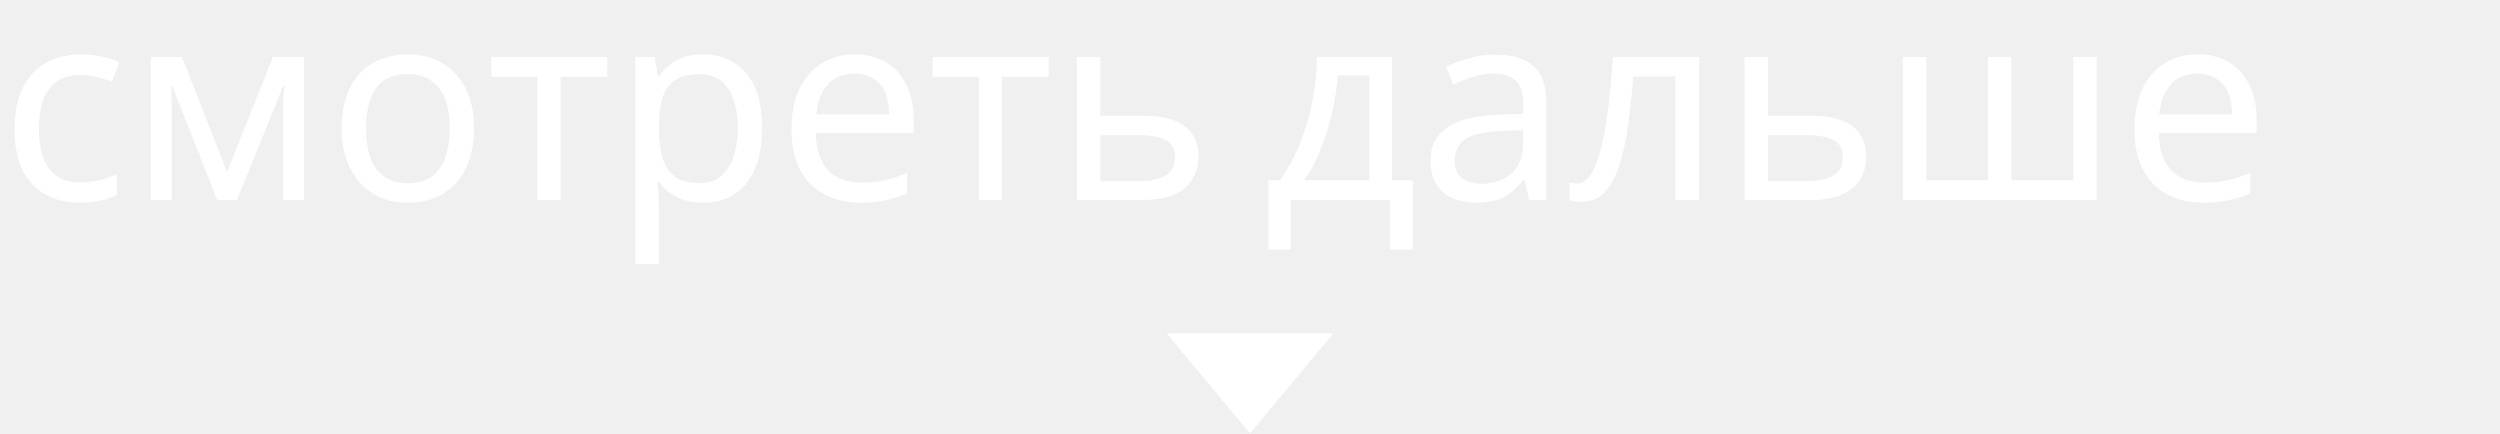
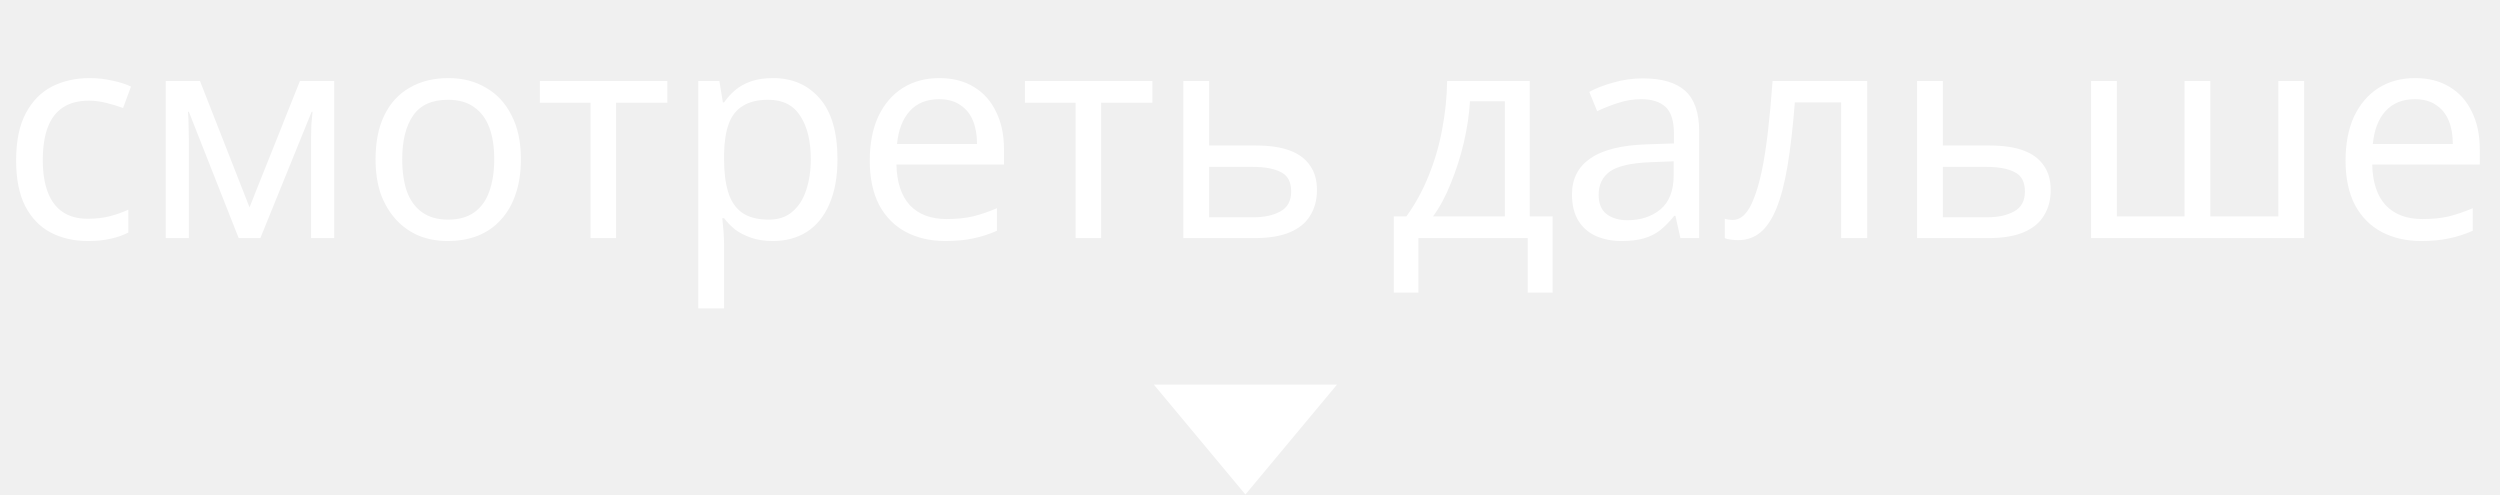
- <svg xmlns="http://www.w3.org/2000/svg" width="300" height="52" viewBox="0 0 300 52" fill="none">
-   <path d="M9.6 24.32C8.085 24.32 6.731 24.011 5.536 23.392C4.363 22.773 3.435 21.813 2.752 20.512C2.091 19.211 1.76 17.547 1.76 15.52C1.76 13.408 2.112 11.691 2.816 10.368C3.52 9.045 4.469 8.075 5.664 7.456C6.88 6.837 8.256 6.528 9.792 6.528C10.667 6.528 11.509 6.624 12.32 6.816C13.131 6.987 13.792 7.2 14.304 7.456L13.44 9.792C12.928 9.6 12.331 9.419 11.648 9.248C10.965 9.077 10.325 8.992 9.728 8.992C8.576 8.992 7.627 9.237 6.88 9.728C6.133 10.219 5.579 10.944 5.216 11.904C4.853 12.864 4.672 14.059 4.672 15.488C4.672 16.853 4.853 18.016 5.216 18.976C5.579 19.936 6.123 20.661 6.848 21.152C7.573 21.643 8.48 21.888 9.568 21.888C10.507 21.888 11.328 21.792 12.032 21.6C12.757 21.408 13.419 21.173 14.016 20.896V23.392C13.44 23.691 12.8 23.915 12.096 24.064C11.413 24.235 10.581 24.32 9.6 24.32ZM36.495 6.848V24H33.967V13.056C33.967 12.608 33.978 12.139 33.999 11.648C34.042 11.157 34.084 10.677 34.127 10.208H34.031L28.431 24H26.063L20.623 10.208H20.527C20.57 10.677 20.591 11.157 20.591 11.648C20.612 12.139 20.623 12.64 20.623 13.152V24H18.095V6.848H21.839L27.247 20.64L32.751 6.848H36.495ZM56.882 15.392C56.882 16.821 56.69 18.091 56.306 19.2C55.943 20.288 55.41 21.216 54.706 21.984C54.023 22.752 53.181 23.339 52.178 23.744C51.197 24.128 50.098 24.32 48.882 24.32C47.751 24.32 46.706 24.128 45.746 23.744C44.786 23.339 43.954 22.752 43.25 21.984C42.546 21.216 41.991 20.288 41.586 19.2C41.202 18.091 41.01 16.821 41.01 15.392C41.01 13.493 41.33 11.893 41.97 10.592C42.61 9.269 43.527 8.267 44.722 7.584C45.917 6.88 47.335 6.528 48.978 6.528C50.535 6.528 51.901 6.88 53.074 7.584C54.269 8.267 55.197 9.269 55.858 10.592C56.541 11.893 56.882 13.493 56.882 15.392ZM43.922 15.392C43.922 16.736 44.093 17.909 44.434 18.912C44.797 19.893 45.351 20.651 46.098 21.184C46.845 21.717 47.794 21.984 48.946 21.984C50.098 21.984 51.047 21.717 51.794 21.184C52.541 20.651 53.085 19.893 53.426 18.912C53.789 17.909 53.97 16.736 53.97 15.392C53.97 14.027 53.789 12.864 53.426 11.904C53.063 10.944 52.509 10.208 51.762 9.696C51.037 9.163 50.087 8.896 48.914 8.896C47.165 8.896 45.895 9.472 45.106 10.624C44.317 11.776 43.922 13.365 43.922 15.392ZM72.873 9.216H67.272V24H64.489V9.216H58.953V6.848H72.873V9.216ZM84.411 6.528C86.523 6.528 88.219 7.264 89.499 8.736C90.801 10.208 91.451 12.427 91.451 15.392C91.451 17.333 91.153 18.976 90.555 20.32C89.979 21.643 89.158 22.645 88.091 23.328C87.046 23.989 85.809 24.32 84.379 24.32C83.505 24.32 82.726 24.203 82.043 23.968C81.361 23.733 80.774 23.435 80.283 23.072C79.814 22.688 79.409 22.272 79.067 21.824H78.875C78.918 22.187 78.961 22.645 79.003 23.2C79.046 23.755 79.067 24.235 79.067 24.64V31.68H76.251V6.848H78.555L78.939 9.184H79.067C79.409 8.693 79.814 8.245 80.283 7.84C80.774 7.435 81.35 7.115 82.011 6.88C82.694 6.645 83.494 6.528 84.411 6.528ZM83.899 8.896C82.747 8.896 81.819 9.12 81.115 9.568C80.411 9.995 79.899 10.645 79.579 11.52C79.259 12.395 79.089 13.504 79.067 14.848V15.392C79.067 16.8 79.217 17.995 79.515 18.976C79.814 19.957 80.315 20.704 81.019 21.216C81.745 21.728 82.726 21.984 83.963 21.984C85.009 21.984 85.862 21.696 86.523 21.12C87.206 20.544 87.707 19.765 88.027 18.784C88.369 17.781 88.539 16.64 88.539 15.36C88.539 13.397 88.155 11.829 87.387 10.656C86.641 9.483 85.478 8.896 83.899 8.896ZM102.563 6.528C104.035 6.528 105.293 6.848 106.339 7.488C107.405 8.128 108.216 9.035 108.771 10.208C109.347 11.36 109.635 12.715 109.635 14.272V15.968H97.891C97.933 17.909 98.424 19.392 99.363 20.416C100.323 21.419 101.656 21.92 103.363 21.92C104.451 21.92 105.411 21.824 106.243 21.632C107.096 21.419 107.971 21.12 108.867 20.736V23.2C107.992 23.584 107.128 23.861 106.275 24.032C105.421 24.224 104.408 24.32 103.235 24.32C101.613 24.32 100.173 23.989 98.915 23.328C97.677 22.667 96.707 21.685 96.003 20.384C95.32 19.061 94.979 17.451 94.979 15.552C94.979 13.675 95.288 12.064 95.907 10.72C96.547 9.376 97.432 8.341 98.563 7.616C99.715 6.891 101.048 6.528 102.563 6.528ZM102.531 8.832C101.187 8.832 100.12 9.269 99.331 10.144C98.563 10.997 98.104 12.192 97.955 13.728H106.691C106.691 12.747 106.541 11.893 106.243 11.168C105.944 10.443 105.485 9.877 104.867 9.472C104.269 9.045 103.491 8.832 102.531 8.832ZM125.841 9.216H120.241V24H117.457V9.216H111.921V6.848H125.841V9.216ZM137.124 13.888C138.617 13.888 139.855 14.069 140.836 14.432C141.817 14.795 142.553 15.339 143.044 16.064C143.556 16.768 143.812 17.664 143.812 18.752C143.812 19.819 143.567 20.747 143.076 21.536C142.607 22.325 141.871 22.933 140.868 23.36C139.865 23.787 138.575 24 136.996 24H129.22V6.848H132.036V13.888H137.124ZM140.996 18.912C140.996 17.867 140.623 17.163 139.876 16.8C139.151 16.416 138.127 16.224 136.804 16.224H132.036V21.728H136.868C138.063 21.728 139.044 21.515 139.812 21.088C140.601 20.661 140.996 19.936 140.996 18.912ZM167.05 6.848V21.632H169.546V29.952H166.826V24H154.89V29.952H152.202V21.632H153.578C154.559 20.267 155.37 18.784 156.01 17.184C156.671 15.563 157.162 13.877 157.482 12.128C157.823 10.357 158.004 8.597 158.026 6.848H167.05ZM160.522 9.056C160.436 10.507 160.212 12.011 159.85 13.568C159.487 15.104 159.018 16.576 158.442 17.984C157.887 19.392 157.236 20.608 156.49 21.632H164.33V9.056H160.522ZM179.404 6.56C181.494 6.56 183.041 7.019 184.044 7.936C185.046 8.853 185.548 10.315 185.548 12.32V24H183.5L182.956 21.568H182.828C182.337 22.187 181.825 22.709 181.292 23.136C180.78 23.541 180.182 23.84 179.5 24.032C178.838 24.224 178.028 24.32 177.068 24.32C176.044 24.32 175.116 24.139 174.284 23.776C173.473 23.413 172.833 22.859 172.364 22.112C171.894 21.344 171.66 20.384 171.66 19.232C171.66 17.525 172.332 16.213 173.676 15.296C175.02 14.357 177.089 13.845 179.884 13.76L182.796 13.664V12.64C182.796 11.211 182.486 10.219 181.868 9.664C181.249 9.109 180.374 8.832 179.244 8.832C178.348 8.832 177.494 8.971 176.684 9.248C175.873 9.504 175.116 9.803 174.411 10.144L173.548 8.032C174.294 7.627 175.18 7.285 176.204 7.008C177.228 6.709 178.294 6.56 179.404 6.56ZM180.236 15.712C178.102 15.797 176.62 16.139 175.788 16.736C174.977 17.333 174.572 18.176 174.572 19.264C174.572 20.224 174.86 20.928 175.436 21.376C176.033 21.824 176.79 22.048 177.708 22.048C179.158 22.048 180.364 21.653 181.324 20.864C182.284 20.053 182.764 18.816 182.764 17.152V15.616L180.236 15.712ZM203.901 24H201.053V9.184H195.997C195.784 11.893 195.517 14.208 195.197 16.128C194.877 18.027 194.472 19.573 193.981 20.768C193.49 21.963 192.904 22.837 192.221 23.392C191.538 23.947 190.738 24.224 189.821 24.224C189.544 24.224 189.266 24.203 188.989 24.16C188.733 24.139 188.52 24.085 188.349 24V21.888C188.477 21.931 188.616 21.963 188.765 21.984C188.914 22.005 189.064 22.016 189.213 22.016C189.682 22.016 190.109 21.824 190.493 21.44C190.877 21.056 191.218 20.469 191.517 19.68C191.837 18.891 192.125 17.899 192.381 16.704C192.637 15.488 192.861 14.059 193.053 12.416C193.245 10.773 193.416 8.917 193.565 6.848H203.901V24ZM217.249 13.888C218.742 13.888 219.98 14.069 220.961 14.432C221.942 14.795 222.678 15.339 223.169 16.064C223.681 16.768 223.937 17.664 223.937 18.752C223.937 19.819 223.692 20.747 223.201 21.536C222.732 22.325 221.996 22.933 220.993 23.36C219.99 23.787 218.7 24 217.121 24H209.345V6.848H212.161V13.888H217.249ZM221.121 18.912C221.121 17.867 220.748 17.163 220.001 16.8C219.276 16.416 218.252 16.224 216.929 16.224H212.161V21.728H216.993C218.188 21.728 219.169 21.515 219.937 21.088C220.726 20.661 221.121 19.936 221.121 18.912ZM251.609 6.848V24H228.345V6.848H231.161V21.632H238.553V6.848H241.369V21.632H248.793V6.848H251.609ZM263.719 6.528C265.191 6.528 266.45 6.848 267.495 7.488C268.562 8.128 269.372 9.035 269.927 10.208C270.503 11.36 270.791 12.715 270.791 14.272V15.968H259.047C259.09 17.909 259.58 19.392 260.519 20.416C261.479 21.419 262.812 21.92 264.519 21.92C265.607 21.92 266.567 21.824 267.399 21.632C268.252 21.419 269.127 21.12 270.023 20.736V23.2C269.148 23.584 268.284 23.861 267.431 24.032C266.578 24.224 265.564 24.32 264.391 24.32C262.77 24.32 261.33 23.989 260.071 23.328C258.834 22.667 257.863 21.685 257.159 20.384C256.476 19.061 256.135 17.451 256.135 15.552C256.135 13.675 256.444 12.064 257.063 10.72C257.703 9.376 258.588 8.341 259.719 7.616C260.871 6.891 262.204 6.528 263.719 6.528ZM263.687 8.832C262.343 8.832 261.276 9.269 260.487 10.144C259.719 10.997 259.26 12.192 259.111 13.728H267.847C267.847 12.747 267.698 11.893 267.399 11.168C267.1 10.443 266.642 9.877 266.023 9.472C265.426 9.045 264.647 8.832 263.687 8.832Z" fill="white" />
-   <path d="M150 52L140 40H160L150 52Z" fill="white" />
+ <svg xmlns="http://www.w3.org/2000/svg" width="273" height="54" viewBox="0 0 273 54" fill="none">
+   <path d="M9.6 26.32C8.085 26.32 6.731 26.011 5.536 25.392C4.363 24.773 3.435 23.813 2.752 22.512C2.091 21.211 1.76 19.547 1.76 17.52C1.76 15.408 2.112 13.691 2.816 12.368C3.52 11.045 4.469 10.075 5.664 9.456C6.88 8.837 8.256 8.528 9.792 8.528C10.667 8.528 11.509 8.624 12.32 8.816C13.131 8.987 13.792 9.2 14.304 9.456L13.44 11.792C12.928 11.6 12.331 11.419 11.648 11.248C10.965 11.077 10.325 10.992 9.728 10.992C8.576 10.992 7.627 11.237 6.88 11.728C6.133 12.219 5.579 12.944 5.216 13.904C4.853 14.864 4.672 16.059 4.672 17.488C4.672 18.853 4.853 20.016 5.216 20.976C5.579 21.936 6.123 22.661 6.848 23.152C7.573 23.643 8.48 23.888 9.568 23.888C10.507 23.888 11.328 23.792 12.032 23.6C12.757 23.408 13.419 23.173 14.016 22.896V25.392C13.44 25.691 12.8 25.915 12.096 26.064C11.413 26.235 10.581 26.32 9.6 26.32ZM36.495 8.848V26H33.967V15.056C33.967 14.608 33.978 14.139 33.999 13.648C34.042 13.157 34.084 12.677 34.127 12.208H34.031L28.431 26H26.063L20.623 12.208H20.527C20.57 12.677 20.591 13.157 20.591 13.648C20.612 14.139 20.623 14.64 20.623 15.152V26H18.095V8.848H21.839L27.247 22.64L32.751 8.848H36.495ZM56.882 17.392C56.882 18.821 56.69 20.091 56.306 21.2C55.943 22.288 55.41 23.216 54.706 23.984C54.023 24.752 53.181 25.339 52.178 25.744C51.197 26.128 50.098 26.32 48.882 26.32C47.751 26.32 46.706 26.128 45.746 25.744C44.786 25.339 43.954 24.752 43.25 23.984C42.546 23.216 41.991 22.288 41.586 21.2C41.202 20.091 41.01 18.821 41.01 17.392C41.01 15.493 41.33 13.893 41.97 12.592C42.61 11.269 43.527 10.267 44.722 9.584C45.917 8.88 47.335 8.528 48.978 8.528C50.535 8.528 51.901 8.88 53.074 9.584C54.269 10.267 55.197 11.269 55.858 12.592C56.541 13.893 56.882 15.493 56.882 17.392ZM43.922 17.392C43.922 18.736 44.093 19.909 44.434 20.912C44.797 21.893 45.351 22.651 46.098 23.184C46.845 23.717 47.794 23.984 48.946 23.984C50.098 23.984 51.047 23.717 51.794 23.184C52.541 22.651 53.085 21.893 53.426 20.912C53.789 19.909 53.97 18.736 53.97 17.392C53.97 16.027 53.789 14.864 53.426 13.904C53.063 12.944 52.509 12.208 51.762 11.696C51.037 11.163 50.087 10.896 48.914 10.896C47.165 10.896 45.895 11.472 45.106 12.624C44.317 13.776 43.922 15.365 43.922 17.392ZM72.873 11.216H67.272V26H64.489V11.216H58.953V8.848H72.873V11.216ZM84.411 8.528C86.523 8.528 88.219 9.264 89.499 10.736C90.801 12.208 91.451 14.427 91.451 17.392C91.451 19.333 91.153 20.976 90.555 22.32C89.979 23.643 89.158 24.645 88.091 25.328C87.046 25.989 85.809 26.32 84.379 26.32C83.505 26.32 82.726 26.203 82.043 25.968C81.361 25.733 80.774 25.435 80.283 25.072C79.814 24.688 79.409 24.272 79.067 23.824H78.875C78.918 24.187 78.961 24.645 79.003 25.2C79.046 25.755 79.067 26.235 79.067 26.64V33.68H76.251V8.848H78.555L78.939 11.184H79.067C79.409 10.693 79.814 10.245 80.283 9.84C80.774 9.435 81.35 9.115 82.011 8.88C82.694 8.645 83.494 8.528 84.411 8.528ZM83.899 10.896C82.747 10.896 81.819 11.12 81.115 11.568C80.411 11.995 79.899 12.645 79.579 13.52C79.259 14.395 79.089 15.504 79.067 16.848V17.392C79.067 18.8 79.217 19.995 79.515 20.976C79.814 21.957 80.315 22.704 81.019 23.216C81.745 23.728 82.726 23.984 83.963 23.984C85.009 23.984 85.862 23.696 86.523 23.12C87.206 22.544 87.707 21.765 88.027 20.784C88.369 19.781 88.539 18.64 88.539 17.36C88.539 15.397 88.155 13.829 87.387 12.656C86.641 11.483 85.478 10.896 83.899 10.896ZM102.563 8.528C104.035 8.528 105.293 8.848 106.339 9.488C107.405 10.128 108.216 11.035 108.771 12.208C109.347 13.36 109.635 14.715 109.635 16.272V17.968H97.891C97.933 19.909 98.424 21.392 99.363 22.416C100.323 23.419 101.656 23.92 103.363 23.92C104.451 23.92 105.411 23.824 106.243 23.632C107.096 23.419 107.971 23.12 108.867 22.736V25.2C107.992 25.584 107.128 25.861 106.275 26.032C105.421 26.224 104.408 26.32 103.235 26.32C101.613 26.32 100.173 25.989 98.915 25.328C97.677 24.667 96.707 23.685 96.003 22.384C95.32 21.061 94.979 19.451 94.979 17.552C94.979 15.675 95.288 14.064 95.907 12.72C96.547 11.376 97.432 10.341 98.563 9.616C99.715 8.891 101.048 8.528 102.563 8.528ZM102.531 10.832C101.187 10.832 100.12 11.269 99.331 12.144C98.563 12.997 98.104 14.192 97.955 15.728H106.691C106.691 14.747 106.541 13.893 106.243 13.168C105.944 12.443 105.485 11.877 104.867 11.472C104.269 11.045 103.491 10.832 102.531 10.832ZM125.841 11.216H120.241V26H117.457V11.216H111.921V8.848H125.841V11.216ZM137.124 15.888C138.617 15.888 139.855 16.069 140.836 16.432C141.817 16.795 142.553 17.339 143.044 18.064C143.556 18.768 143.812 19.664 143.812 20.752C143.812 21.819 143.567 22.747 143.076 23.536C142.607 24.325 141.871 24.933 140.868 25.36C139.865 25.787 138.575 26 136.996 26H129.22V8.848H132.036V15.888H137.124ZM140.996 20.912C140.996 19.867 140.623 19.163 139.876 18.8C139.151 18.416 138.127 18.224 136.804 18.224H132.036V23.728H136.868C138.063 23.728 139.044 23.515 139.812 23.088C140.601 22.661 140.996 21.936 140.996 20.912ZM167.05 8.848V23.632H169.546V31.952H166.826V26H154.89V31.952H152.202V23.632H153.578C154.559 22.267 155.37 20.784 156.01 19.184C156.671 17.563 157.162 15.877 157.482 14.128C157.823 12.357 158.004 10.597 158.026 8.848H167.05ZM160.522 11.056C160.436 12.507 160.212 14.011 159.85 15.568C159.487 17.104 159.018 18.576 158.442 19.984C157.887 21.392 157.236 22.608 156.49 23.632H164.33V11.056H160.522ZM179.404 8.56C181.494 8.56 183.041 9.019 184.044 9.936C185.046 10.853 185.548 12.315 185.548 14.32V26H183.5L182.956 23.568H182.828C182.337 24.187 181.825 24.709 181.292 25.136C180.78 25.541 180.182 25.84 179.5 26.032C178.838 26.224 178.028 26.32 177.068 26.32C176.044 26.32 175.116 26.139 174.284 25.776C173.473 25.413 172.833 24.859 172.364 24.112C171.894 23.344 171.66 22.384 171.66 21.232C171.66 19.525 172.332 18.213 173.676 17.296C175.02 16.357 177.089 15.845 179.884 15.76L182.796 15.664V14.64C182.796 13.211 182.486 12.219 181.868 11.664C181.249 11.109 180.374 10.832 179.244 10.832C178.348 10.832 177.494 10.971 176.684 11.248C175.873 11.504 175.116 11.803 174.411 12.144L173.548 10.032C174.294 9.627 175.18 9.285 176.204 9.008C177.228 8.709 178.294 8.56 179.404 8.56ZM180.236 17.712C178.102 17.797 176.62 18.139 175.788 18.736C174.977 19.333 174.572 20.176 174.572 21.264C174.572 22.224 174.86 22.928 175.436 23.376C176.033 23.824 176.79 24.048 177.708 24.048C179.158 24.048 180.364 23.653 181.324 22.864C182.284 22.053 182.764 20.816 182.764 19.152V17.616L180.236 17.712ZM203.901 26H201.053V11.184H195.997C195.784 13.893 195.517 16.208 195.197 18.128C194.877 20.027 194.472 21.573 193.981 22.768C193.49 23.963 192.904 24.837 192.221 25.392C191.538 25.947 190.738 26.224 189.821 26.224C189.544 26.224 189.266 26.203 188.989 26.16C188.733 26.139 188.52 26.085 188.349 26V23.888C188.477 23.931 188.616 23.963 188.765 23.984C188.914 24.005 189.064 24.016 189.213 24.016C189.682 24.016 190.109 23.824 190.493 23.44C190.877 23.056 191.218 22.469 191.517 21.68C191.837 20.891 192.125 19.899 192.381 18.704C192.637 17.488 192.861 16.059 193.053 14.416C193.245 12.773 193.416 10.917 193.565 8.848H203.901V26ZM217.249 15.888C218.742 15.888 219.98 16.069 220.961 16.432C221.942 16.795 222.678 17.339 223.169 18.064C223.681 18.768 223.937 19.664 223.937 20.752C223.937 21.819 223.692 22.747 223.201 23.536C222.732 24.325 221.996 24.933 220.993 25.36C219.99 25.787 218.7 26 217.121 26H209.345V8.848H212.161V15.888H217.249ZM221.121 20.912C221.121 19.867 220.748 19.163 220.001 18.8C219.276 18.416 218.252 18.224 216.929 18.224H212.161V23.728H216.993C218.188 23.728 219.169 23.515 219.937 23.088C220.726 22.661 221.121 21.936 221.121 20.912ZM251.609 8.848V26H228.345V8.848H231.161V23.632H238.553V8.848H241.369V23.632H248.793V8.848H251.609ZM263.719 8.528C265.191 8.528 266.45 8.848 267.495 9.488C268.562 10.128 269.372 11.035 269.927 12.208C270.503 13.36 270.791 14.715 270.791 16.272V17.968H259.047C259.09 19.909 259.58 21.392 260.519 22.416C261.479 23.419 262.812 23.92 264.519 23.92C265.607 23.92 266.567 23.824 267.399 23.632C268.252 23.419 269.127 23.12 270.023 22.736V25.2C269.148 25.584 268.284 25.861 267.431 26.032C266.578 26.224 265.564 26.32 264.391 26.32C262.77 26.32 261.33 25.989 260.071 25.328C258.834 24.667 257.863 23.685 257.159 22.384C256.476 21.061 256.135 19.451 256.135 17.552C256.135 15.675 256.444 14.064 257.063 12.72C257.703 11.376 258.588 10.341 259.719 9.616C260.871 8.891 262.204 8.528 263.719 8.528ZM263.687 10.832C262.343 10.832 261.276 11.269 260.487 12.144C259.719 12.997 259.26 14.192 259.111 15.728H267.847C267.847 14.747 267.698 13.893 267.399 13.168C267.1 12.443 266.642 11.877 266.023 11.472C265.426 11.045 264.647 10.832 263.687 10.832Z" fill="white" />
+   <path d="M136 54L126 42H146L136 54Z" fill="white" />
</svg>
